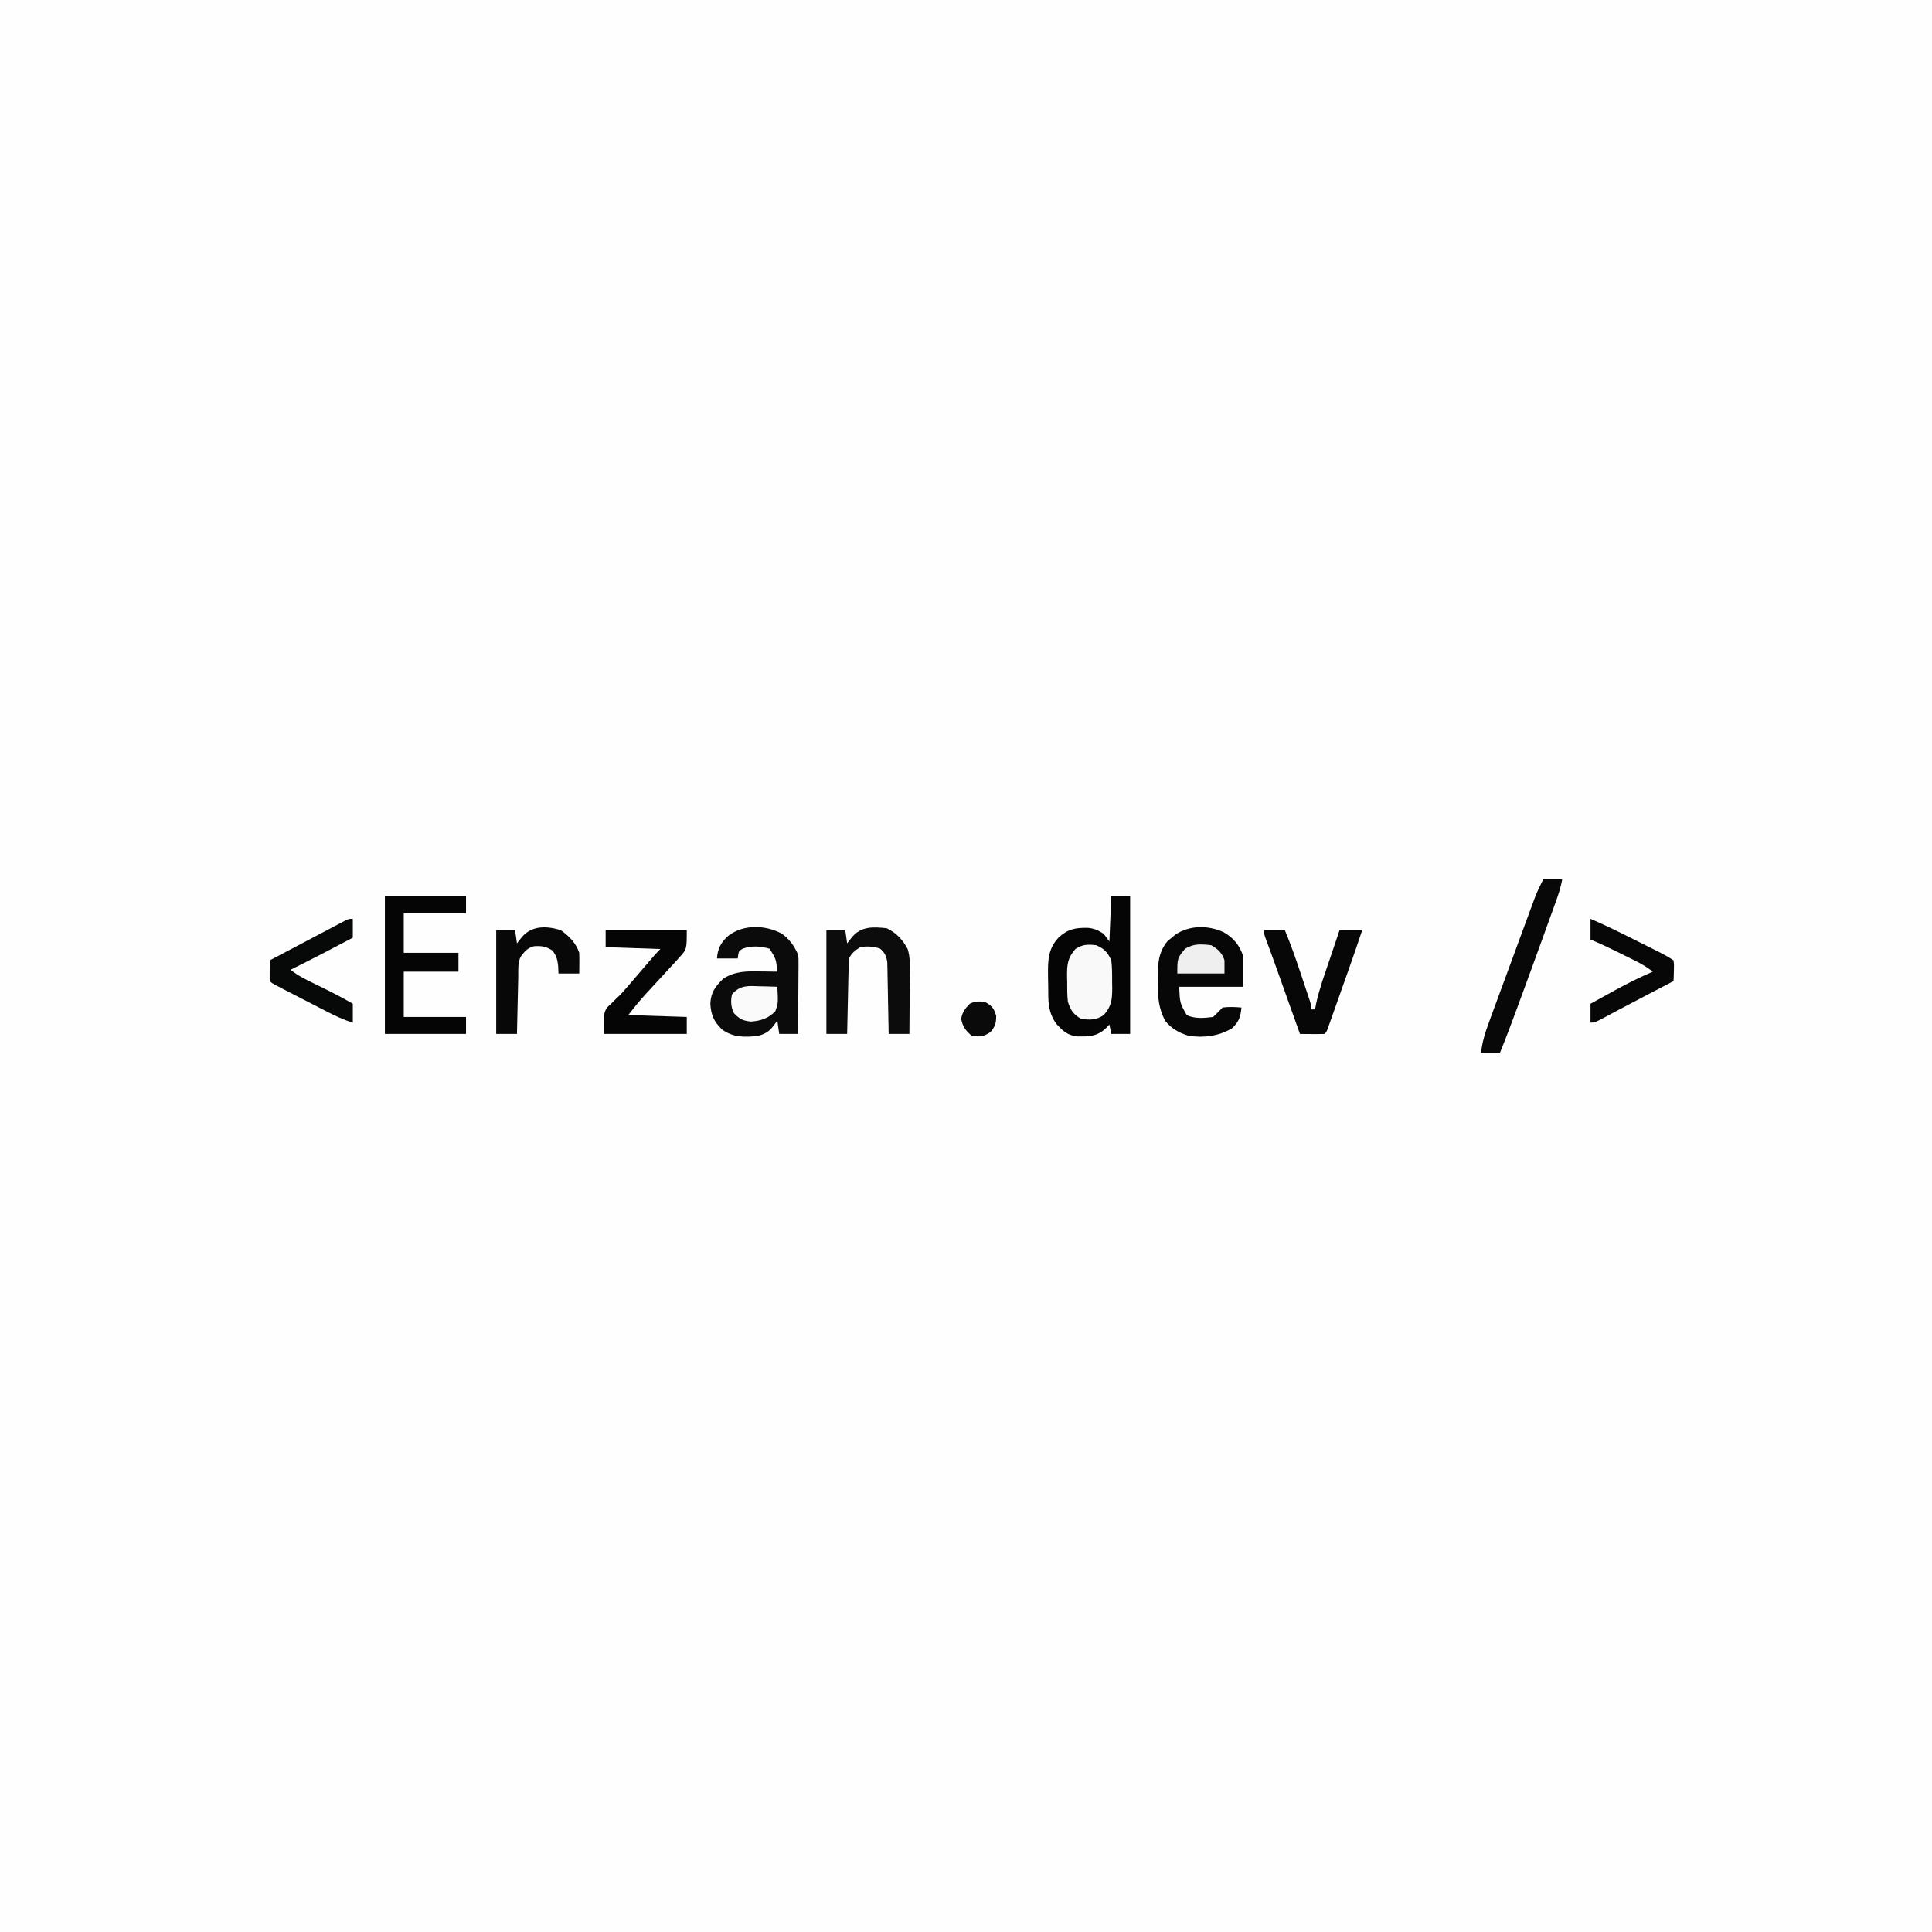
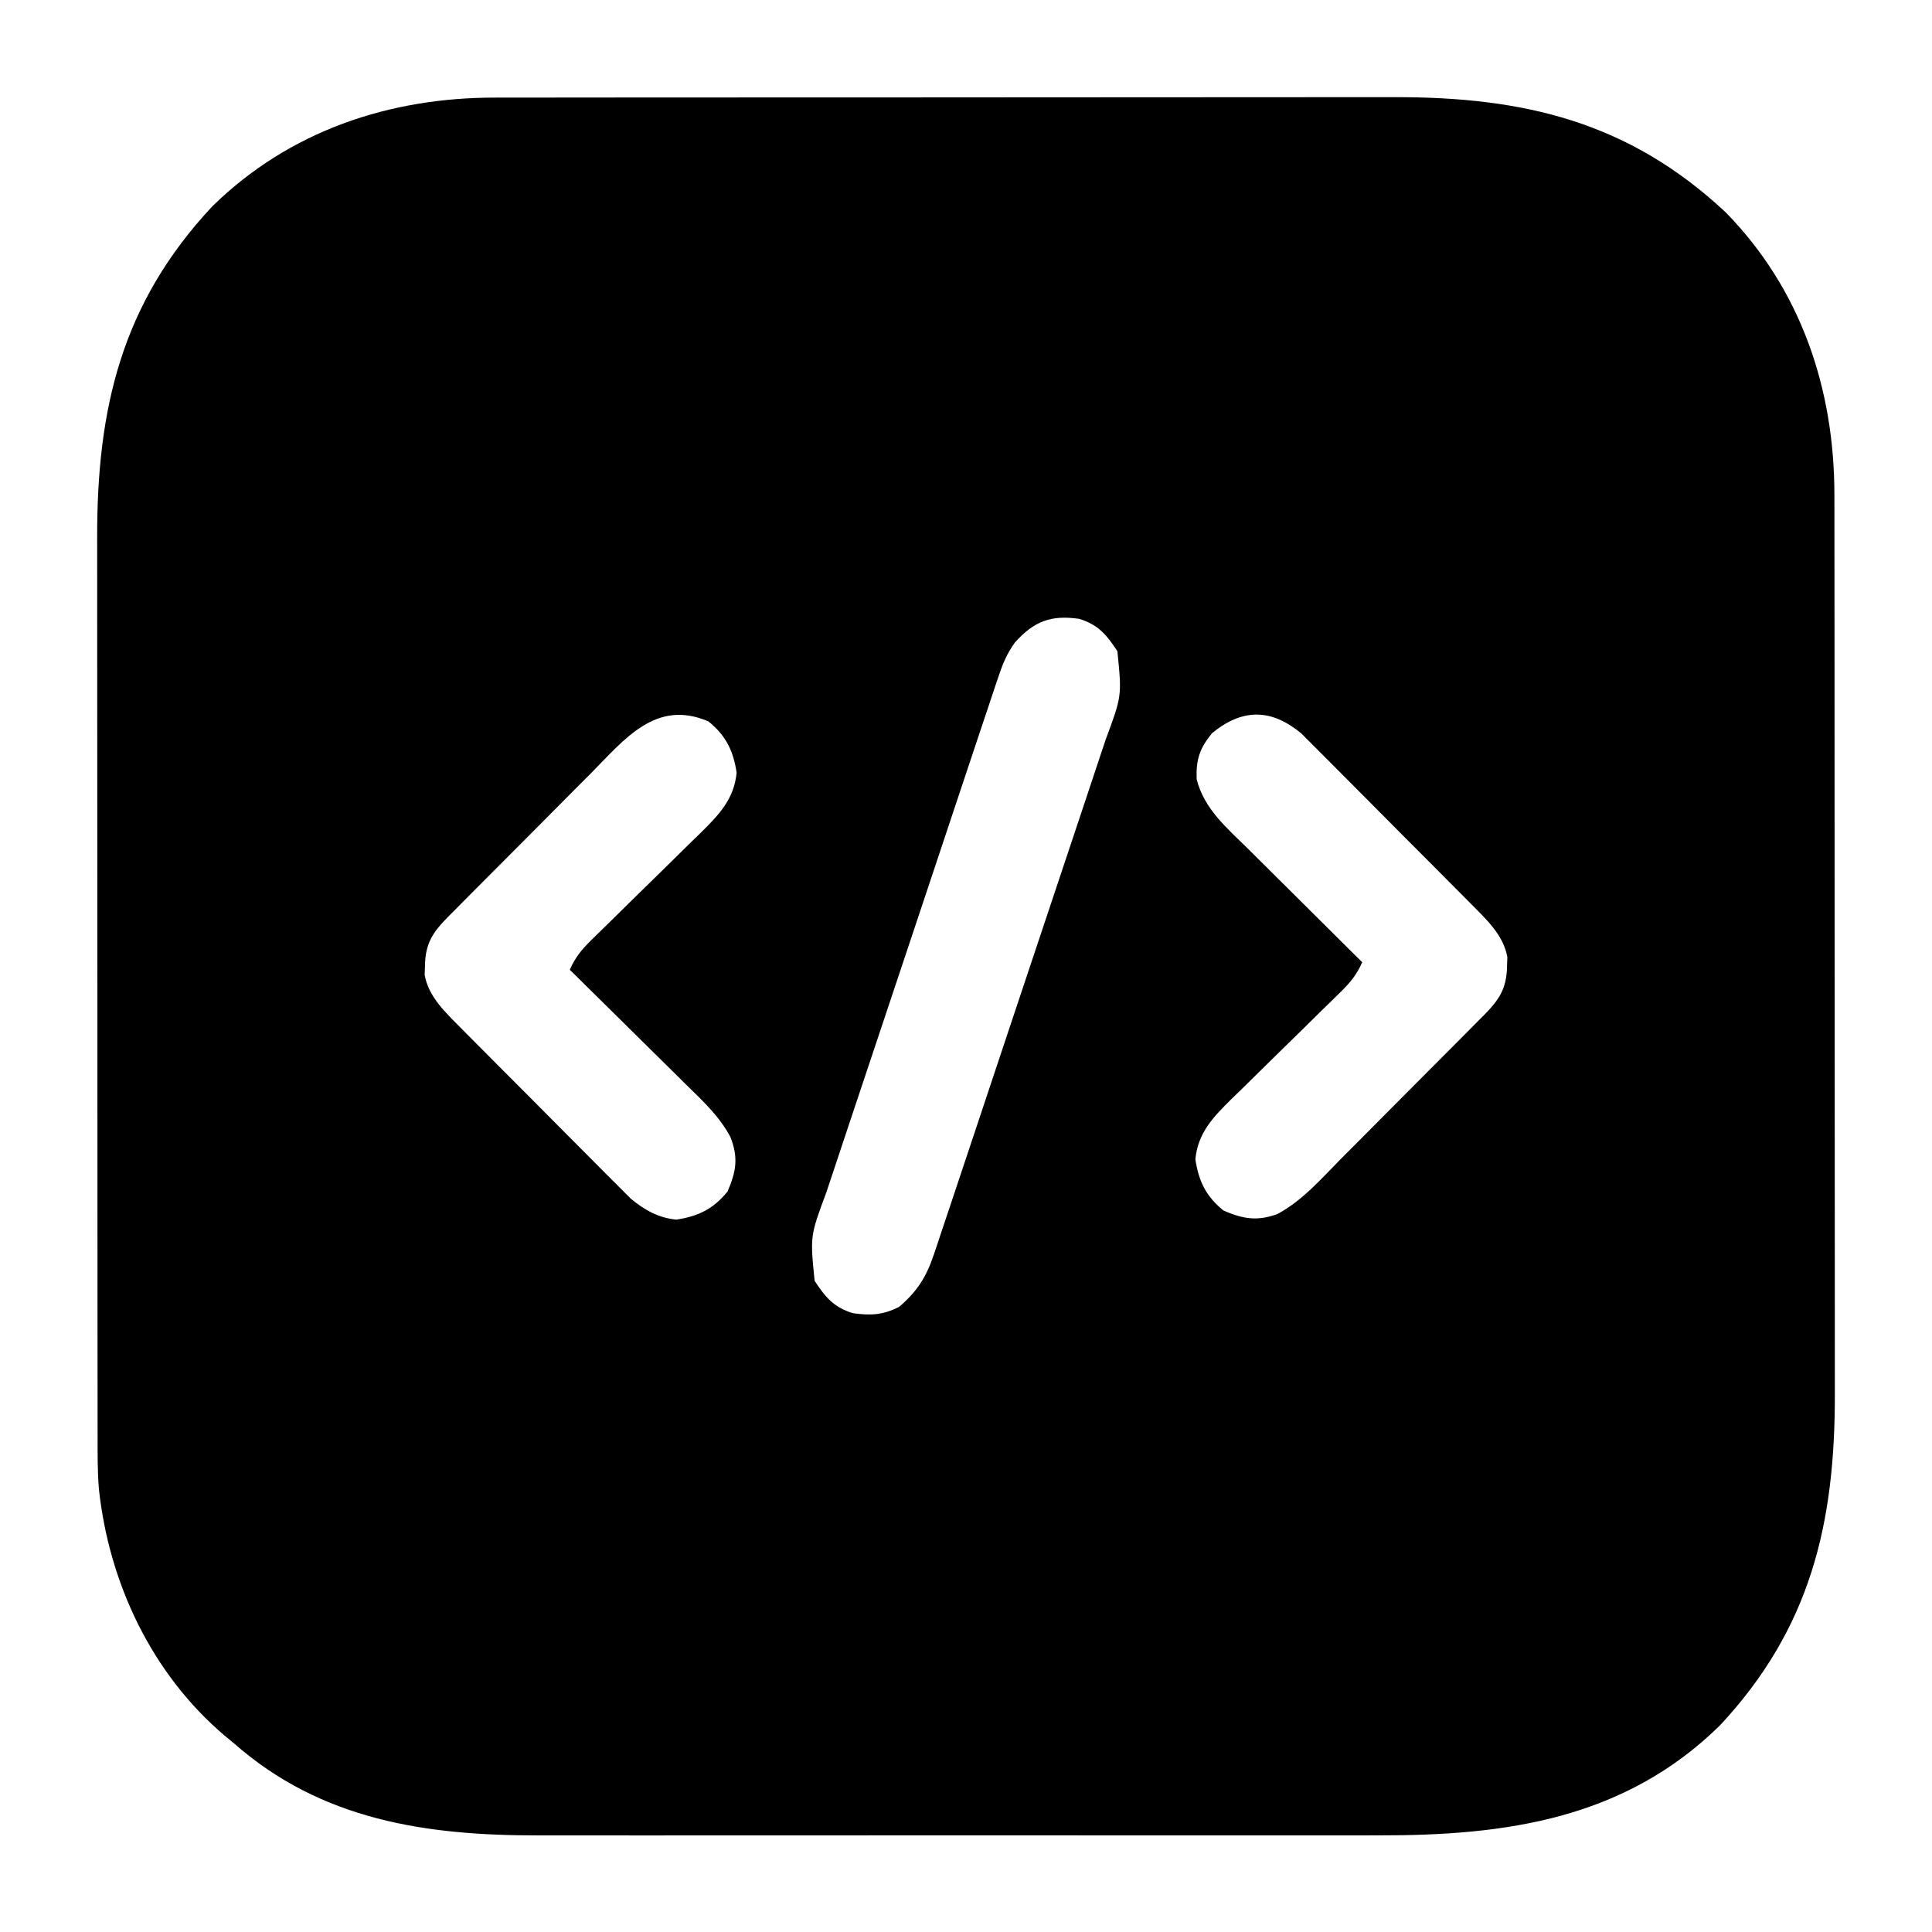
- <svg xmlns="http://www.w3.org/2000/svg" version="1.1" width="1024" height="1024">
-   <path d="M0 0 C337.92 0 675.84 0 1024 0 C1024 337.92 1024 675.84 1024 1024 C686.08 1024 348.16 1024 0 1024 C0 686.08 0 348.16 0 0 Z " fill="#FEFEFE" transform="translate(0,0)" />
-   <path d="M0 0 C3.3 0 6.6 0 10 0 C10 24.09 10 48.18 10 73 C6.7 73 3.4 73 0 73 C-0.33 71.35 -0.66 69.7 -1 68 C-1.577 68.619 -2.155 69.237 -2.75 69.875 C-7.513 74.374 -11.712 74.433 -18.086 74.316 C-23.299 73.75 -25.863 71.264 -29.25 67.5 C-33.671 61.184 -33.406 55.389 -33.426 47.893 C-33.437 45.77 -33.487 43.65 -33.537 41.527 C-33.628 33.885 -33.403 27.806 -28 22 C-23.016 17.372 -19.103 16.704 -12.508 16.781 C-9.089 17.08 -6.823 18.072 -4 20 C-3.01 21.32 -2.02 22.64 -1 24 C-0.67 16.08 -0.34 8.16 0 0 Z " fill="#050505" transform="translate(589,475)" />
-   <path d="M0 0 C4.157 2.829 6.908 6.657 8.871 11.273 C9.112 13.349 9.112 13.349 9.098 15.583 C9.098 16.424 9.098 17.264 9.098 18.13 C9.087 19.028 9.077 19.926 9.066 20.852 C9.064 21.778 9.061 22.705 9.058 23.659 C9.047 26.614 9.022 29.569 8.996 32.523 C8.986 34.529 8.977 36.534 8.969 38.539 C8.947 43.451 8.912 48.362 8.871 53.273 C5.571 53.273 2.271 53.273 -1.129 53.273 C-1.624 49.808 -1.624 49.808 -2.129 46.273 C-2.851 47.222 -3.573 48.171 -4.316 49.148 C-6.558 52.094 -8.588 53.19 -12.129 54.273 C-19.204 55.134 -25.687 55.242 -31.539 50.812 C-35.749 46.737 -37.347 43.087 -37.629 37.211 C-37.368 31.272 -35.017 28.111 -30.816 24.023 C-24.605 19.979 -18.369 20.007 -11.191 20.148 C-10.317 20.157 -9.442 20.166 -8.541 20.176 C-6.404 20.199 -4.266 20.235 -2.129 20.273 C-2.803 13.622 -2.803 13.622 -6.191 8.148 C-10.915 6.741 -15.639 6.408 -20.344 8.043 C-22.607 9.313 -22.607 9.313 -23.129 13.273 C-26.759 13.273 -30.389 13.273 -34.129 13.273 C-33.754 8.021 -32.013 4.739 -28.129 1.273 C-20.11 -4.869 -8.739 -4.522 0 0 Z " fill="#0B0B0B" transform="translate(414.1289,494.7266)" />
-   <path d="M0 0 C5.424 3.096 8.507 6.959 10.5 12.938 C10.5 18.218 10.5 23.497 10.5 28.938 C-0.72 28.938 -11.94 28.938 -23.5 28.938 C-23.145 37.546 -23.145 37.546 -19.5 43.938 C-15.317 46.029 -10.043 45.514 -5.5 44.938 C-3.793 43.312 -2.123 41.646 -0.5 39.938 C2.871 39.492 6.119 39.642 9.5 39.938 C9.044 44.838 8.141 47.563 4.5 50.938 C-2.705 55.191 -10.282 56.094 -18.5 54.938 C-23.777 53.273 -27.447 51.201 -31 46.938 C-34.448 40.041 -34.836 34.772 -34.812 27.125 C-34.829 26.07 -34.845 25.015 -34.861 23.928 C-34.866 16.657 -34.469 10.503 -29.633 4.695 C-28.97 4.156 -28.308 3.618 -27.625 3.062 C-26.968 2.508 -26.31 1.954 -25.633 1.383 C-18.063 -3.747 -8.206 -3.74 0 0 Z " fill="#070707" transform="translate(648.5,494.0625)" />
-   <path d="M0 0 C14.19 0 28.38 0 43 0 C43 2.97 43 5.94 43 9 C32.11 9 21.22 9 10 9 C10 15.93 10 22.86 10 30 C19.57 30 29.14 30 39 30 C39 33.3 39 36.6 39 40 C29.43 40 19.86 40 10 40 C10 47.92 10 55.84 10 64 C20.89 64 31.78 64 43 64 C43 66.97 43 69.94 43 73 C28.81 73 14.62 73 0 73 C0 48.91 0 24.82 0 0 Z " fill="#050505" transform="translate(204,475)" />
-   <path d="M0 0 C5.137 2.477 8.419 6.039 11.097 11.055 C12.392 15.279 12.246 19.283 12.195 23.676 C12.192 24.601 12.19 25.526 12.187 26.479 C12.176 29.424 12.15 32.368 12.125 35.312 C12.115 37.313 12.106 39.314 12.098 41.314 C12.076 46.21 12.041 51.105 12 56 C8.37 56 4.74 56 1 56 C0.97 54.214 0.97 54.214 0.94 52.392 C0.864 47.971 0.775 43.55 0.683 39.13 C0.644 37.217 0.609 35.304 0.578 33.392 C0.532 30.641 0.474 27.891 0.414 25.141 C0.403 24.286 0.391 23.432 0.379 22.552 C0.359 21.751 0.339 20.951 0.319 20.126 C0.306 19.424 0.292 18.723 0.278 18 C-0.152 14.908 -1.137 12.664 -3.625 10.75 C-7.107 9.65 -10.417 9.403 -14 10 C-16.81 11.794 -18.509 13.019 -20 16 C-20.157 18.988 -20.259 21.955 -20.316 24.945 C-20.337 25.83 -20.358 26.715 -20.379 27.627 C-20.445 30.46 -20.504 33.292 -20.562 36.125 C-20.606 38.043 -20.649 39.961 -20.693 41.879 C-20.801 46.586 -20.902 51.293 -21 56 C-24.63 56 -28.26 56 -32 56 C-32 37.85 -32 19.7 -32 1 C-28.7 1 -25.4 1 -22 1 C-21.67 3.31 -21.34 5.62 -21 8 C-20.258 7.051 -19.515 6.103 -18.75 5.125 C-13.865 -1.116 -7.416 -0.805 0 0 Z " fill="#0C0C0C" transform="translate(470,492)" />
-   <path d="M0 0 C14.19 0 28.38 0 43 0 C43 10.128 43 10.128 39.25 14.25 C38.433 15.169 37.615 16.088 36.773 17.035 C35.85 18.025 34.926 19.013 34 20 C32.991 21.102 31.983 22.205 30.977 23.309 C28.932 25.542 26.875 27.763 24.809 29.977 C20.299 34.814 15.969 39.708 12 45 C22.23 45.33 32.46 45.66 43 46 C43 48.97 43 51.94 43 55 C28.48 55 13.96 55 -1 55 C-1 44 -1 44 0.723 41.02 C1.495 40.291 2.267 39.563 3.062 38.812 C3.893 37.989 4.723 37.165 5.578 36.316 C6.377 35.552 7.177 34.788 8 34 C9.121 32.765 10.227 31.516 11.312 30.25 C11.859 29.624 12.406 28.997 12.969 28.352 C16.299 24.496 19.609 20.624 22.913 16.747 C24.889 14.435 26.849 12.151 29 10 C19.43 9.67 9.86 9.34 0 9 C0 6.03 0 3.06 0 0 Z " fill="#050505" transform="translate(321,493)" />
-   <path d="M0 0 C3.63 0 7.26 0 11 0 C14.199 7.714 16.95 15.539 19.574 23.462 C20.258 25.526 20.949 27.587 21.641 29.648 C22.079 30.963 22.516 32.279 22.953 33.594 C23.347 34.776 23.74 35.959 24.146 37.178 C25 40 25 40 25 42 C25.66 42 26.32 42 27 42 C27.214 40.867 27.428 39.734 27.648 38.566 C29.363 30.85 32.09 23.414 34.625 15.938 C35.146 14.389 35.667 12.84 36.188 11.291 C37.454 7.526 38.725 3.762 40 0 C43.96 0 47.92 0 52 0 C49.824 6.591 47.561 13.146 45.242 19.688 C44.719 21.163 44.719 21.163 44.186 22.668 C43.455 24.729 42.724 26.79 41.993 28.85 C40.869 32.018 39.749 35.187 38.629 38.355 C37.917 40.362 37.205 42.369 36.492 44.375 C36.157 45.326 35.821 46.277 35.476 47.257 C35.165 48.128 34.855 49 34.535 49.898 C34.262 50.668 33.989 51.439 33.707 52.232 C33 54 33 54 32 55 C29.814 55.073 27.625 55.084 25.438 55.062 C23.641 55.049 23.641 55.049 21.809 55.035 C20.882 55.024 19.955 55.012 19 55 C18.567 53.785 18.133 52.571 17.687 51.319 C16.062 46.766 14.436 42.213 12.811 37.66 C12.111 35.698 11.411 33.736 10.71 31.774 C9.698 28.937 8.685 26.099 7.672 23.262 C7.347 22.35 7.022 21.439 6.687 20.5 C4.699 14.931 2.682 9.374 0.603 3.839 C0 2 0 2 0 0 Z " fill="#070707" transform="translate(670,493)" />
-   <path d="M0 0 C4.368 3.149 7.968 6.778 9.688 11.938 C9.82 15.609 9.731 19.263 9.688 22.938 C6.058 22.938 2.428 22.938 -1.312 22.938 C-1.374 21.556 -1.436 20.174 -1.5 18.75 C-1.911 15.28 -2.338 13.898 -4.312 10.875 C-7.844 8.594 -10.018 8.217 -14.156 8.438 C-17.606 9.237 -19.222 11.193 -21.312 13.938 C-22.976 17.264 -22.556 21.002 -22.629 24.664 C-22.65 25.527 -22.67 26.39 -22.692 27.279 C-22.757 30.04 -22.816 32.801 -22.875 35.562 C-22.918 37.432 -22.962 39.302 -23.006 41.172 C-23.113 45.76 -23.214 50.349 -23.312 54.938 C-26.942 54.938 -30.573 54.938 -34.312 54.938 C-34.312 36.788 -34.312 18.637 -34.312 -0.062 C-31.012 -0.062 -27.712 -0.062 -24.312 -0.062 C-23.983 2.248 -23.652 4.558 -23.312 6.938 C-22.57 5.989 -21.828 5.04 -21.062 4.062 C-15.843 -2.607 -7.599 -2.437 0 0 Z " fill="#080808" transform="translate(297.3125,493.0625)" />
-   <path d="M0 0 C3.3 0 6.6 0 10 0 C9.272 4.41 7.852 8.498 6.332 12.684 C5.925 13.818 5.925 13.818 5.509 14.974 C4.614 17.463 3.713 19.951 2.812 22.438 C2.186 24.173 1.56 25.909 0.934 27.645 C-3.545 40.049 -8.072 52.435 -12.625 64.812 C-12.918 65.61 -13.211 66.408 -13.513 67.229 C-16.567 75.533 -19.658 83.807 -23 92 C-26.3 92 -29.6 92 -33 92 C-32.406 86.267 -30.866 81.31 -28.859 75.922 C-28.381 74.613 -28.381 74.613 -27.893 73.277 C-26.852 70.432 -25.801 67.591 -24.75 64.75 C-24.027 62.781 -23.304 60.812 -22.581 58.843 C-20.748 53.853 -18.907 48.866 -17.063 43.88 C-15.729 40.265 -14.401 36.648 -13.073 33.031 C-11.892 29.814 -10.707 26.598 -9.52 23.383 C-8.969 21.889 -8.419 20.395 -7.87 18.9 C-7.108 16.831 -6.342 14.763 -5.574 12.695 C-5.147 11.54 -4.72 10.386 -4.28 9.196 C-3.013 6.031 -1.569 3.025 0 0 Z " fill="#080808" transform="translate(818,466)" />
-   <path d="M0 0 C0 3.3 0 6.6 0 10 C-10.938 15.796 -21.895 21.529 -33 27 C-30.151 29.259 -27.305 30.959 -24.043 32.559 C-23.095 33.027 -22.147 33.496 -21.17 33.979 C-20.186 34.46 -19.202 34.941 -18.188 35.438 C-12.02 38.466 -5.92 41.508 0 45 C0 48.3 0 51.6 0 55 C-5.216 53.451 -9.836 51.178 -14.645 48.684 C-15.455 48.267 -16.265 47.851 -17.1 47.421 C-18.803 46.545 -20.505 45.667 -22.206 44.786 C-24.819 43.434 -27.436 42.089 -30.053 40.744 C-31.709 39.891 -33.364 39.038 -35.02 38.184 C-35.805 37.779 -36.59 37.375 -37.399 36.959 C-42.884 34.116 -42.884 34.116 -44 33 C-44.072 31.147 -44.084 29.292 -44.062 27.438 C-44.053 26.426 -44.044 25.414 -44.035 24.371 C-44.024 23.589 -44.012 22.806 -44 22 C-38.651 19.179 -33.299 16.363 -27.945 13.55 C-24.857 11.925 -21.772 10.294 -18.688 8.664 C-16.604 7.568 -14.521 6.471 -12.438 5.375 C-11.433 4.842 -10.428 4.31 -9.392 3.761 C-8.457 3.27 -7.522 2.779 -6.559 2.273 C-5.31 1.615 -5.31 1.615 -4.037 0.943 C-2 0 -2 0 0 0 Z " fill="#070808" transform="translate(187,487)" />
-   <path d="M0 0 C7.878 3.381 15.525 7.186 23.186 11.028 C25.389 12.132 27.595 13.232 29.801 14.332 C31.208 15.036 32.616 15.741 34.023 16.445 C34.68 16.772 35.336 17.1 36.012 17.437 C38.797 18.836 41.402 20.268 44 22 C44.293 24.602 44.293 24.602 44.188 27.625 C44.147 29.129 44.147 29.129 44.105 30.664 C44.071 31.435 44.036 32.206 44 33 C43.403 33.311 42.806 33.622 42.19 33.943 C40.388 34.882 38.586 35.821 36.784 36.761 C34.709 37.843 32.633 38.924 30.558 40.005 C25.466 42.659 20.38 45.323 15.312 48.023 C14.445 48.484 13.578 48.945 12.685 49.42 C11.043 50.294 9.404 51.171 7.766 52.052 C2.222 55 2.222 55 0 55 C0 51.7 0 48.4 0 45 C3.434 43.097 6.873 41.204 10.312 39.312 C11.27 38.782 12.227 38.252 13.213 37.705 C19.682 34.155 26.238 30.955 33 28 C30.15 25.744 27.295 24.024 24.043 22.406 C23.095 21.933 22.147 21.46 21.17 20.973 C20.186 20.487 19.202 20.001 18.188 19.5 C16.729 18.771 16.729 18.771 15.24 18.027 C10.216 15.531 5.186 13.141 0 11 C0 7.37 0 3.74 0 0 Z " fill="#070707" transform="translate(843,487)" />
-   <path d="M0 0 C4.258 1.798 6.123 3.813 8 8 C8.47 11.817 8.464 15.596 8.438 19.438 C8.467 20.974 8.467 20.974 8.498 22.541 C8.494 28.666 8.153 32.381 4 37 C-0.032 39.688 -3.264 39.674 -8 39 C-12.128 36.629 -13.523 34.427 -15 30 C-15.424 26.361 -15.37 22.724 -15.375 19.062 C-15.399 18.086 -15.424 17.11 -15.449 16.104 C-15.474 10.075 -15.056 6.561 -11 2 C-7.286 -0.476 -4.304 -0.539 0 0 Z " fill="#F9F9F9" transform="translate(581,501)" />
-   <path d="M0 0 C0.884 0.018 1.767 0.036 2.678 0.055 C4.848 0.102 7.018 0.173 9.188 0.25 C9.645 8.984 9.645 8.984 8.125 13.188 C4.528 17.016 0.211 18.396 -4.938 18.688 C-9.254 18.2 -10.826 17.327 -13.812 14.25 C-15.38 11.116 -15.664 7.618 -14.812 4.25 C-10.572 -0.728 -6.044 -0.234 0 0 Z " fill="#FAFAFA" transform="translate(402.8125,522.75)" />
-   <path d="M0 0 C3.535 2.02 5.769 4.084 7 8 C7 10.31 7 12.62 7 15 C-1.25 15 -9.5 15 -18 15 C-18 6.914 -18 6.914 -14 2 C-9.544 -0.971 -5.226 -0.627 0 0 Z " fill="#EFEFEF" transform="translate(642,501)" />
-   <path d="M0 0 C3.748 2.082 4.795 3.295 6 7.438 C6 11.403 5.45 12.938 3 16 C-0.765 18.51 -2.543 18.615 -7 18 C-10.23 15.114 -11.776 13.221 -12.562 8.938 C-11.87 5.322 -10.544 3.619 -8 1 C-5.147 -0.427 -3.165 -0.31 0 0 Z " fill="#0A0A0A" transform="translate(522,531)" />
+ <svg xmlns="http://www.w3.org/2000/svg" version="1.1" width="512" height="512">
+   <path d="M0 0 C1.663 -0.003 1.663 -0.003 3.359 -0.007 C7.058 -0.013 10.756 -0.012 14.454 -0.012 C17.112 -0.015 19.771 -0.018 22.429 -0.022 C28.892 -0.03 35.354 -0.033 41.817 -0.033 C47.074 -0.034 52.331 -0.036 57.588 -0.039 C72.516 -0.048 87.443 -0.052 102.371 -0.052 C103.577 -0.052 103.577 -0.052 104.807 -0.052 C105.611 -0.052 106.416 -0.052 107.245 -0.051 C120.278 -0.051 133.311 -0.061 146.344 -0.075 C159.748 -0.089 173.153 -0.096 186.558 -0.095 C194.074 -0.095 201.591 -0.098 209.107 -0.108 C215.508 -0.117 221.909 -0.12 228.311 -0.113 C231.571 -0.11 234.831 -0.111 238.092 -0.118 C272.476 -0.193 300.257 6.337 325.99 30.384 C345.969 50.767 354.862 77.247 354.819 105.448 C354.822 106.557 354.824 107.665 354.826 108.807 C354.833 112.505 354.832 116.204 354.831 119.902 C354.834 122.56 354.837 125.219 354.841 127.877 C354.849 134.34 354.852 140.802 354.853 147.265 C354.853 152.522 354.855 157.779 354.858 163.036 C354.867 177.964 354.872 192.891 354.871 207.819 C354.871 209.025 354.871 209.025 354.871 210.255 C354.871 211.059 354.871 211.864 354.871 212.693 C354.871 225.726 354.88 238.759 354.894 251.792 C354.909 265.196 354.915 278.601 354.915 292.006 C354.914 299.522 354.917 307.039 354.928 314.555 C354.937 320.956 354.939 327.357 354.932 333.758 C354.929 337.019 354.93 340.279 354.938 343.54 C355.013 377.924 348.483 405.705 324.436 431.438 C299.205 456.167 267.888 460.61 233.959 460.522 C231.306 460.526 228.653 460.531 226 460.538 C219.583 460.551 213.167 460.548 206.75 460.54 C201.528 460.533 196.307 460.532 191.085 460.535 C190.338 460.536 189.591 460.536 188.821 460.537 C187.302 460.538 185.783 460.538 184.265 460.539 C170.072 460.548 155.879 460.538 141.686 460.522 C129.546 460.509 117.406 460.511 105.266 460.525 C91.119 460.541 76.971 460.547 62.824 460.538 C61.312 460.537 59.799 460.536 58.286 460.535 C57.17 460.534 57.17 460.534 56.032 460.534 C50.825 460.531 45.619 460.536 40.412 460.543 C34.054 460.551 27.697 460.549 21.339 460.533 C18.105 460.525 14.87 460.523 11.635 460.532 C-18.259 460.602 -46.121 456.559 -69.314 436.134 C-70.542 435.121 -70.542 435.121 -71.795 434.087 C-91.101 417.684 -102.432 393.706 -105.109 368.687 C-105.48 364.068 -105.455 359.452 -105.448 354.819 C-105.45 353.711 -105.452 352.602 -105.455 351.46 C-105.461 347.762 -105.46 344.064 -105.46 340.365 C-105.463 337.707 -105.466 335.049 -105.47 332.39 C-105.478 325.928 -105.481 319.465 -105.481 313.003 C-105.482 307.746 -105.484 302.489 -105.487 297.231 C-105.496 282.304 -105.5 267.376 -105.5 252.448 C-105.5 251.645 -105.5 250.841 -105.5 250.013 C-105.499 248.806 -105.499 248.806 -105.499 247.574 C-105.499 234.541 -105.509 221.509 -105.523 208.476 C-105.537 195.071 -105.544 181.666 -105.543 168.262 C-105.543 160.745 -105.545 153.229 -105.556 145.712 C-105.565 139.311 -105.568 132.91 -105.561 126.509 C-105.558 123.248 -105.558 119.988 -105.566 116.728 C-105.641 82.344 -99.111 54.562 -75.064 28.829 C-54.681 8.851 -28.201 -0.043 0 0 Z M137.671 144.374 C135.492 147.403 134.413 150.069 133.231 153.604 C133.015 154.239 132.799 154.875 132.577 155.53 C131.861 157.648 131.159 159.771 130.458 161.895 C129.946 163.42 129.433 164.944 128.92 166.469 C127.53 170.602 126.153 174.739 124.78 178.878 C123.631 182.336 122.475 185.792 121.32 189.248 C118.593 197.403 115.877 205.561 113.167 213.722 C110.375 222.133 107.566 230.538 104.749 238.941 C102.328 246.163 99.917 253.388 97.513 260.615 C96.078 264.929 94.64 269.241 93.194 273.55 C91.833 277.604 90.485 281.661 89.145 285.722 C88.653 287.208 88.156 288.693 87.655 290.177 C83.372 301.689 83.372 301.689 84.569 313.559 C87.399 317.858 89.578 320.562 94.686 322.134 C99.425 322.807 102.691 322.64 106.998 320.446 C111.721 316.382 114.168 312.563 116.141 306.664 C116.357 306.028 116.572 305.393 116.795 304.738 C117.511 302.619 118.212 300.496 118.913 298.373 C119.425 296.848 119.938 295.323 120.452 293.799 C121.842 289.665 123.218 285.528 124.592 281.389 C125.741 277.931 126.896 274.475 128.052 271.019 C130.779 262.865 133.495 254.706 136.204 246.546 C138.997 238.135 141.806 229.729 144.623 221.327 C147.044 214.105 149.455 206.88 151.859 199.652 C153.293 195.339 154.731 191.027 156.178 186.717 C157.538 182.664 158.886 178.606 160.226 174.546 C160.719 173.059 161.215 171.574 161.716 170.091 C166 158.578 166 158.578 164.803 146.708 C161.973 142.41 159.794 139.705 154.686 138.134 C147.269 137.08 142.781 138.692 137.671 144.374 Z M25.162 179.196 C23.969 180.392 22.774 181.588 21.579 182.782 C19.087 185.278 16.601 187.78 14.121 190.287 C10.943 193.499 7.753 196.697 4.558 199.89 C2.095 202.354 -0.362 204.822 -2.818 207.292 C-3.993 208.473 -5.169 209.654 -6.347 210.832 C-7.989 212.479 -9.624 214.131 -11.257 215.786 C-11.985 216.512 -11.985 216.512 -12.727 217.254 C-16.715 221.317 -18.6 224.294 -18.689 230.009 C-18.718 230.831 -18.746 231.654 -18.775 232.501 C-17.753 238.337 -13.141 242.564 -9.106 246.632 C-8.347 247.402 -8.347 247.402 -7.572 248.187 C-5.912 249.866 -4.244 251.537 -2.576 253.208 C-1.41 254.38 -0.244 255.553 0.921 256.725 C3.36 259.176 5.802 261.622 8.247 264.066 C11.371 267.189 14.481 270.326 17.587 273.467 C19.988 275.891 22.399 278.305 24.812 280.717 C25.962 281.87 27.109 283.025 28.253 284.185 C29.855 285.807 31.471 287.416 33.089 289.023 C34.003 289.94 34.917 290.857 35.859 291.801 C39.462 294.774 43.157 296.889 47.908 297.349 C53.674 296.479 57.743 294.546 61.498 289.884 C63.828 284.489 64.367 280.887 62.261 275.468 C59.345 269.968 54.962 265.913 50.545 261.602 C49.663 260.726 48.781 259.849 47.872 258.946 C45.545 256.638 43.209 254.338 40.869 252.042 C38.475 249.689 36.093 247.325 33.709 244.962 C29.045 240.342 24.37 235.733 19.686 231.134 C21.121 227.842 22.883 225.711 25.445 223.211 C26.602 222.074 26.602 222.074 27.782 220.914 C28.615 220.103 29.448 219.293 30.307 218.458 C32.064 216.726 33.821 214.993 35.578 213.261 C38.351 210.538 41.126 207.819 43.907 205.105 C46.591 202.481 49.262 199.845 51.932 197.208 C52.763 196.404 53.594 195.599 54.451 194.77 C59.227 190.036 63.226 185.891 63.901 178.911 C63.031 173.145 61.098 169.077 56.436 165.321 C42.523 159.313 34.198 170.04 25.162 179.196 Z M189.873 168.446 C186.587 172.484 185.625 175.434 185.811 180.634 C187.8 188.589 193.948 193.661 199.608 199.251 C200.898 200.537 200.898 200.537 202.214 201.848 C204.95 204.573 207.693 207.291 210.436 210.009 C212.297 211.86 214.158 213.711 216.018 215.563 C220.569 220.092 225.125 224.615 229.686 229.134 C228.251 232.425 226.489 234.557 223.926 237.057 C223.155 237.815 222.384 238.573 221.59 239.354 C220.757 240.164 219.923 240.974 219.065 241.809 C217.307 243.542 215.55 245.274 213.793 247.007 C211.021 249.729 208.246 252.449 205.465 255.163 C202.781 257.786 200.11 260.422 197.44 263.059 C196.193 264.266 196.193 264.266 194.921 265.497 C190.145 270.231 186.146 274.376 185.471 281.356 C186.34 287.122 188.274 291.191 192.936 294.946 C198.166 297.205 201.853 297.788 207.165 295.892 C213.846 292.343 218.948 286.402 224.209 281.071 C225.403 279.875 226.597 278.68 227.793 277.485 C230.285 274.99 232.77 272.488 235.251 269.98 C238.428 266.769 241.619 263.571 244.814 260.377 C247.277 257.914 249.734 255.446 252.19 252.975 C253.365 251.794 254.541 250.614 255.718 249.435 C257.36 247.789 258.995 246.136 260.629 244.481 C261.114 243.997 261.599 243.513 262.099 243.014 C266.086 238.95 267.972 235.974 268.061 230.259 C268.089 229.436 268.117 228.614 268.147 227.767 C267.125 221.93 262.513 217.704 258.477 213.635 C257.971 213.122 257.465 212.609 256.943 212.08 C255.283 210.401 253.616 208.73 251.947 207.059 C250.782 205.887 249.616 204.715 248.45 203.542 C246.012 201.092 243.569 198.646 241.124 196.202 C238.001 193.078 234.891 189.941 231.784 186.8 C229.383 184.377 226.973 181.962 224.56 179.55 C223.41 178.398 222.263 177.242 221.119 176.083 C219.516 174.46 217.901 172.851 216.282 171.244 C215.368 170.328 214.454 169.411 213.513 168.466 C205.611 161.946 197.985 161.776 189.873 168.446 Z " fill="#000000" transform="translate(131.3143,25.86629)" />
</svg>
